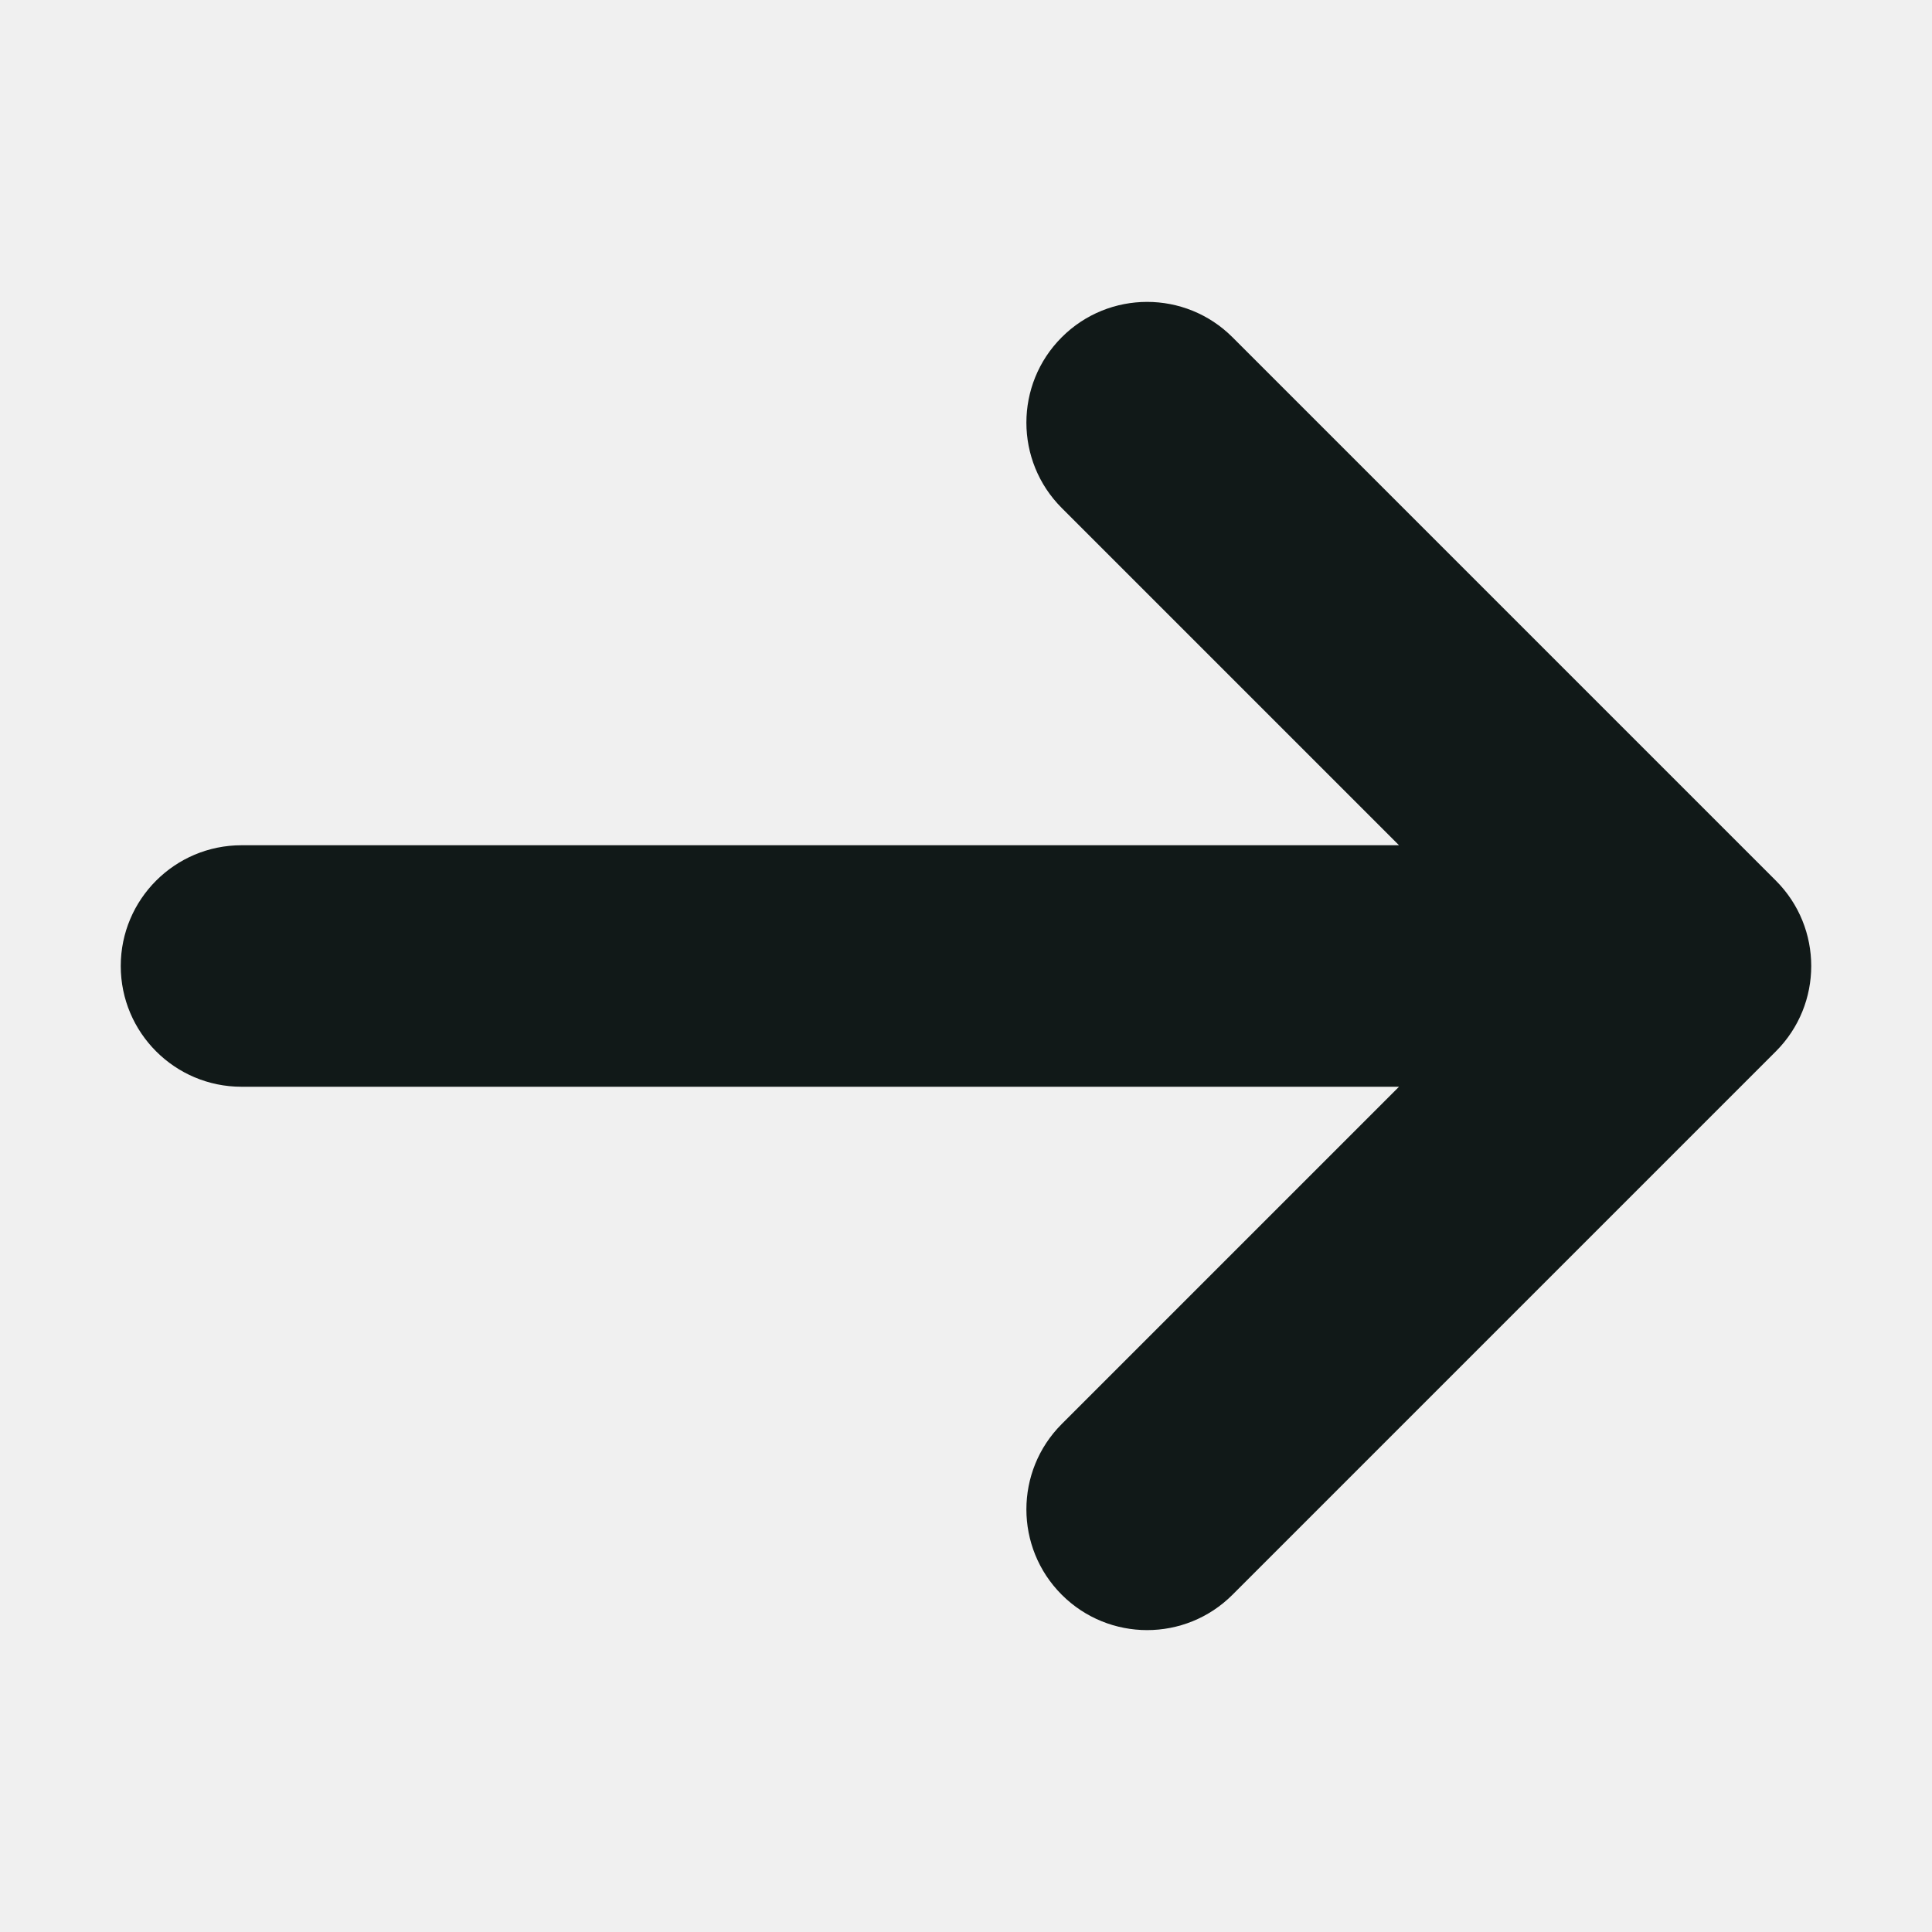
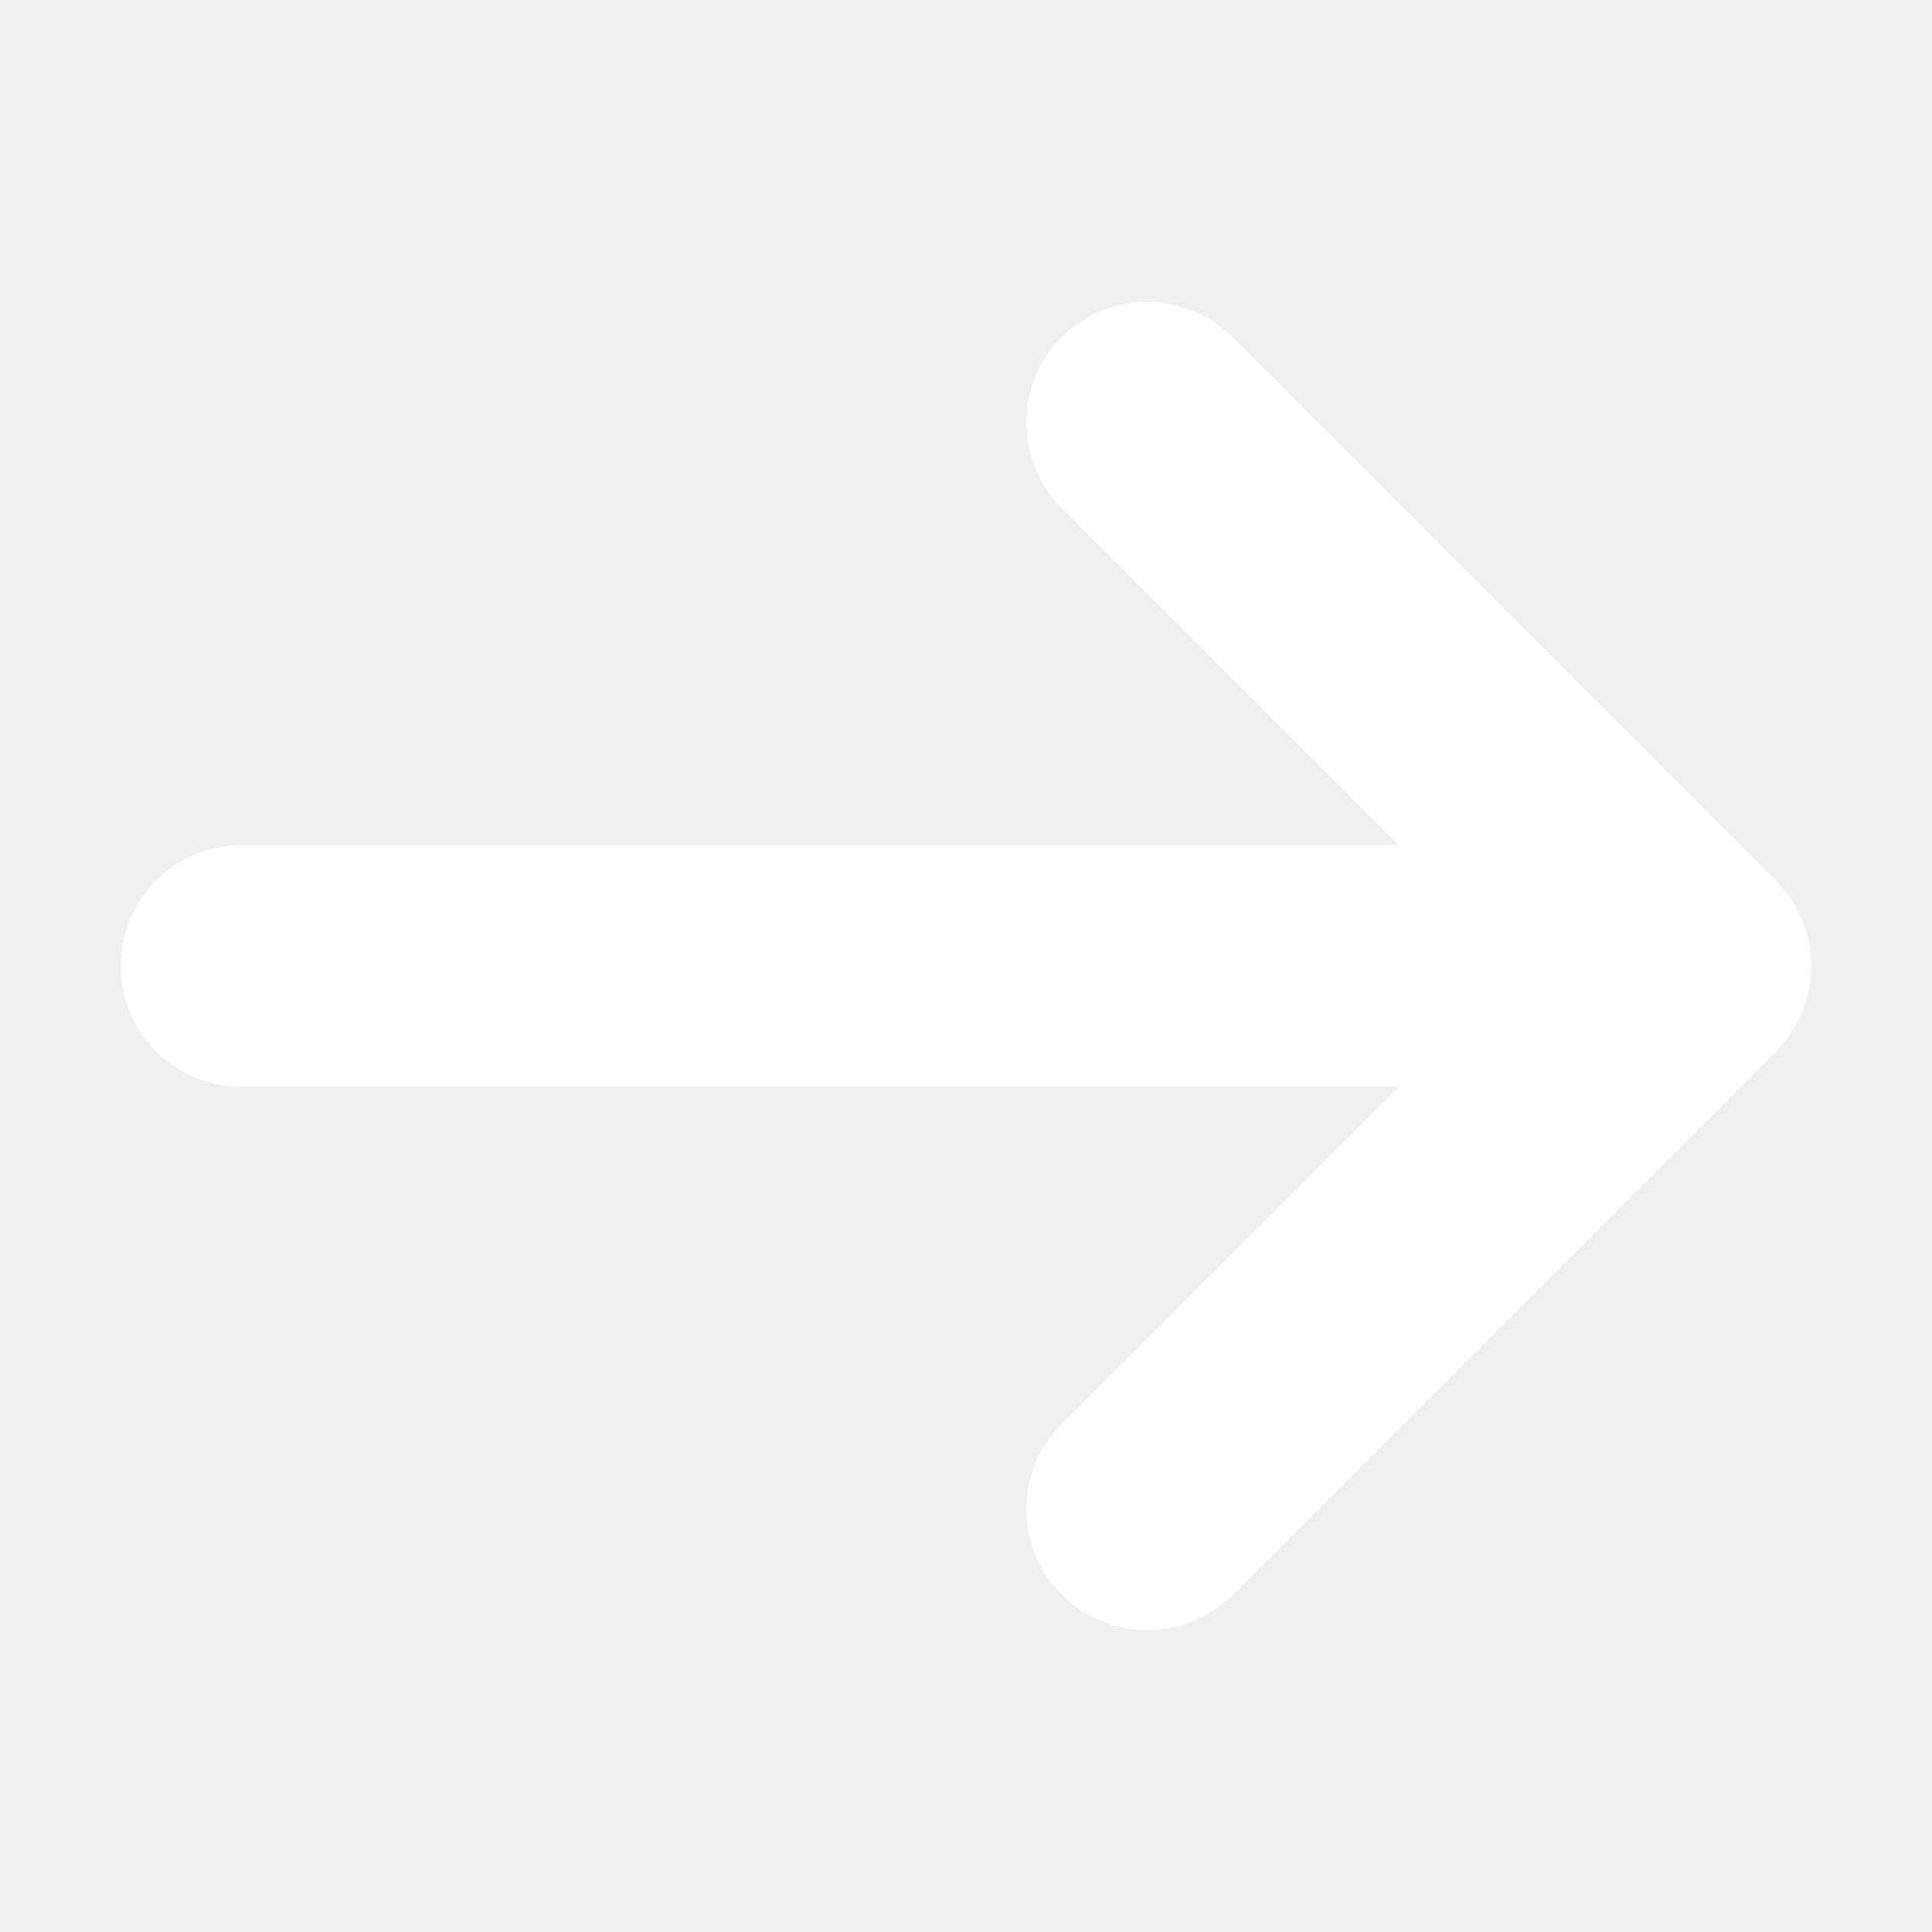
<svg xmlns="http://www.w3.org/2000/svg" version="1.1" id="Uploaded to svgrepo.com" width="800px" height="800px" viewBox="0 0 32 32" xml:space="preserve">
  <style type="text/css">
- 	.puchipuchi_een{fill:#111918;}
+ 	.puchipuchi_een{fill:#fff;}
</style>
  <path class="puchipuchi_een" d="M20.414,26.414l9-9c0.781-0.781,0.781-2.047,0-2.828l-9-9c-0.781-0.781-2.047-0.781-2.828,0  s-0.781,2.047,0,2.828L23.172,14H4c-1.104,0-2,0.896-2,2s0.896,2,2,2h19.172l-5.586,5.586c-0.781,0.781-0.781,2.047,0,2.828  S19.633,27.195,20.414,26.414z" />
</svg>
